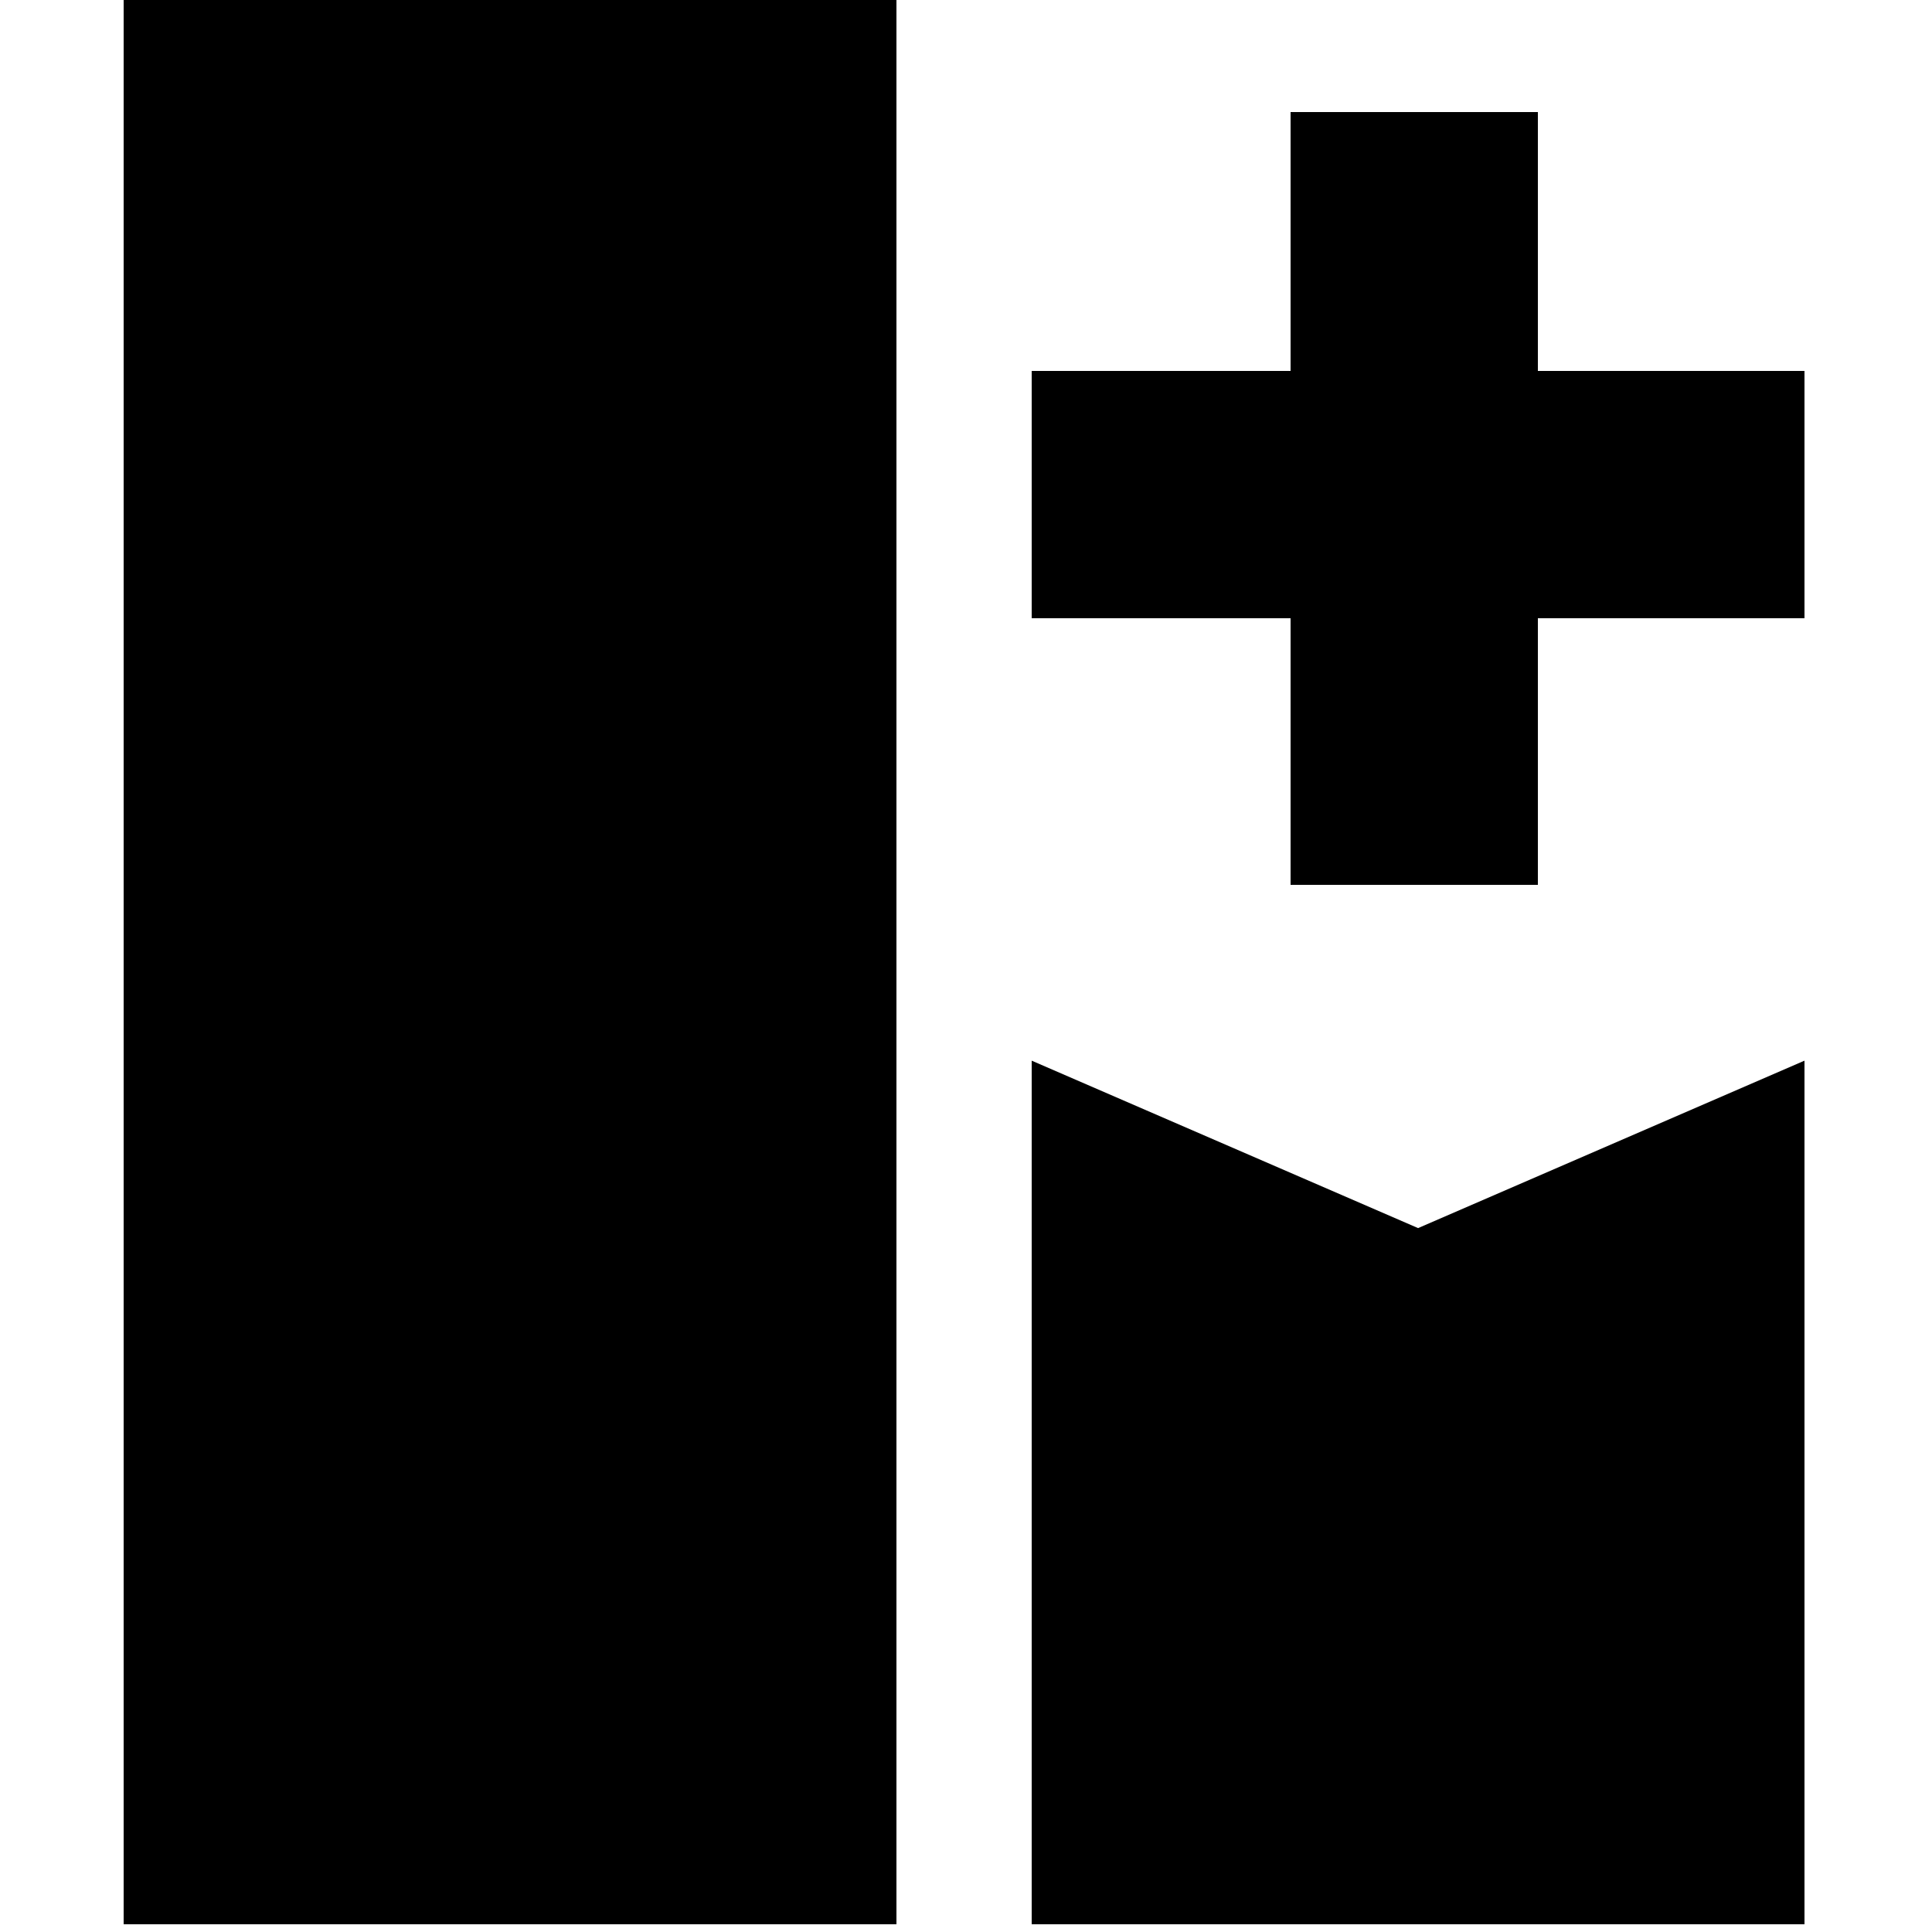
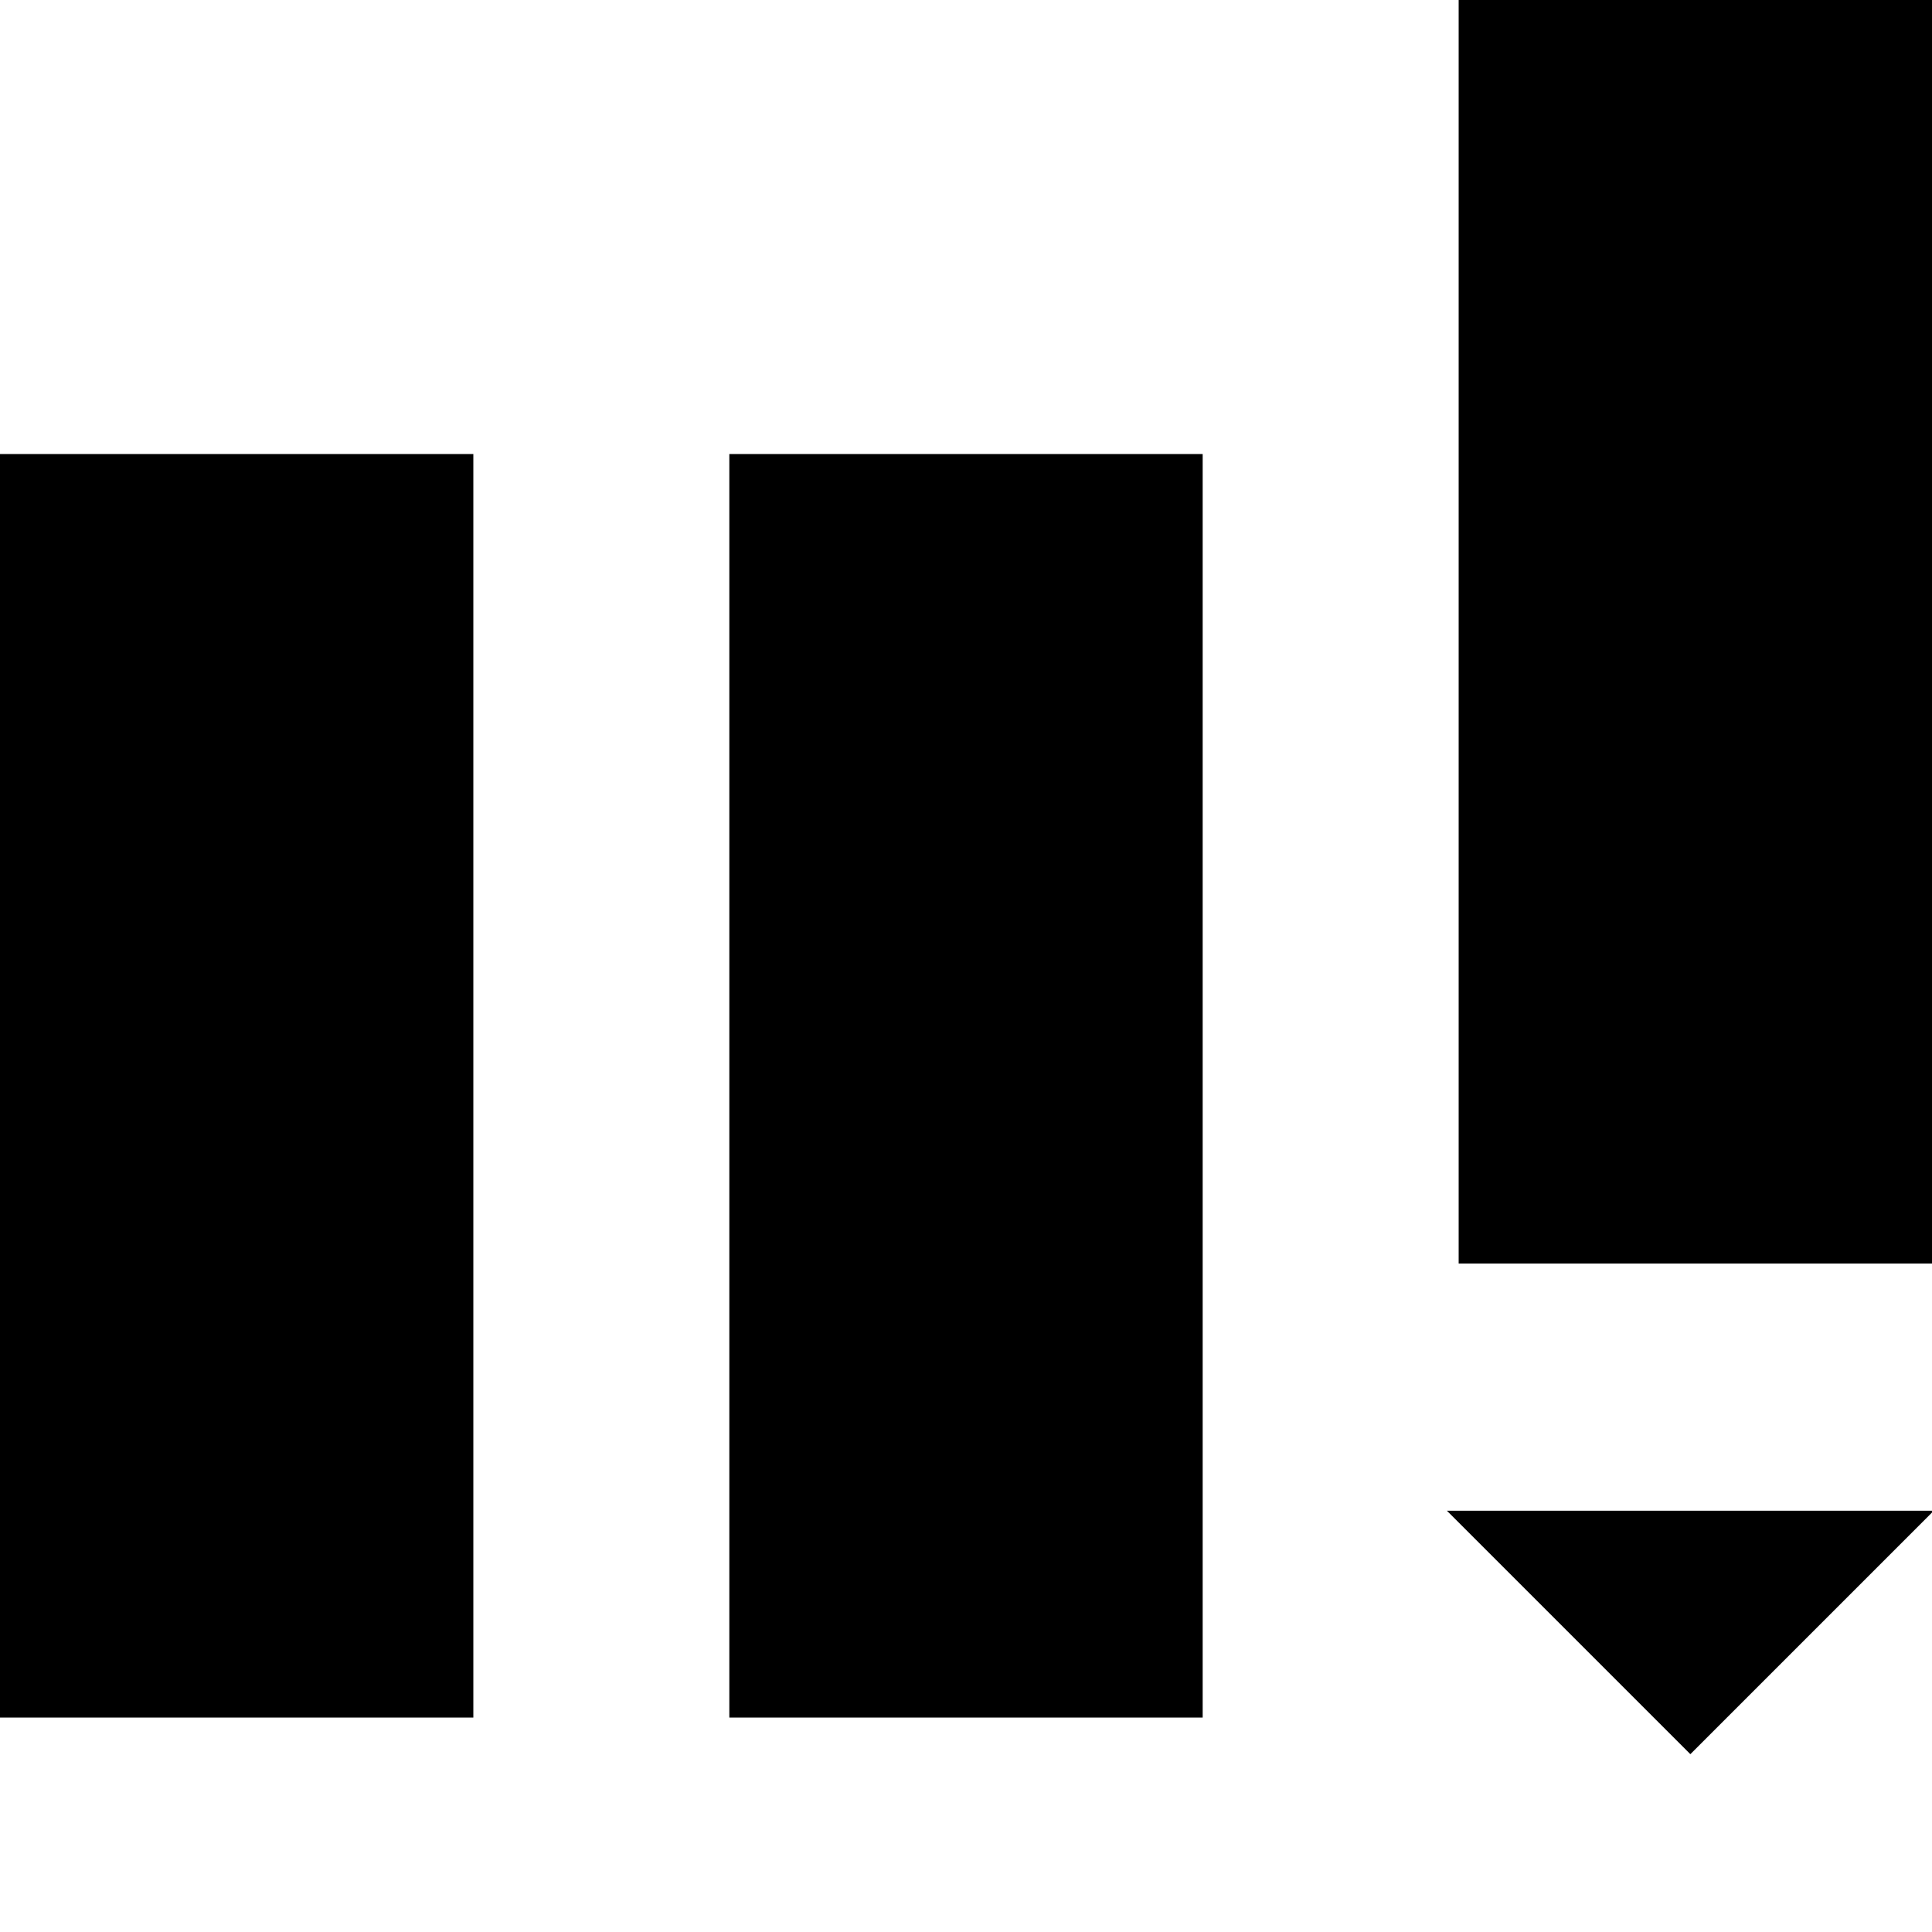
<svg xmlns="http://www.w3.org/2000/svg" version="1.1" id="Layer_1" x="0px" y="0px" width="500px" height="500px" viewBox="0 0 500 500" enable-background="new 0 0 500 500" xml:space="preserve">
-   <path d="M32,498V-2h200v500H32z M467,498V274.5l-100,43.333L267,274.5V498H467z M398,229v-69h69V96h-69V29h-64v67h-67v64h67v69H398z  " />
+   <path d="M122.5,444.5H0v-327h122.5V444.5z M500,0H377.5v327H500V0z M311.25,117.5h-122.5v327h122.5V117.5z M374.461,390.98l63,63  l63-63H374.461z" />
</svg>
